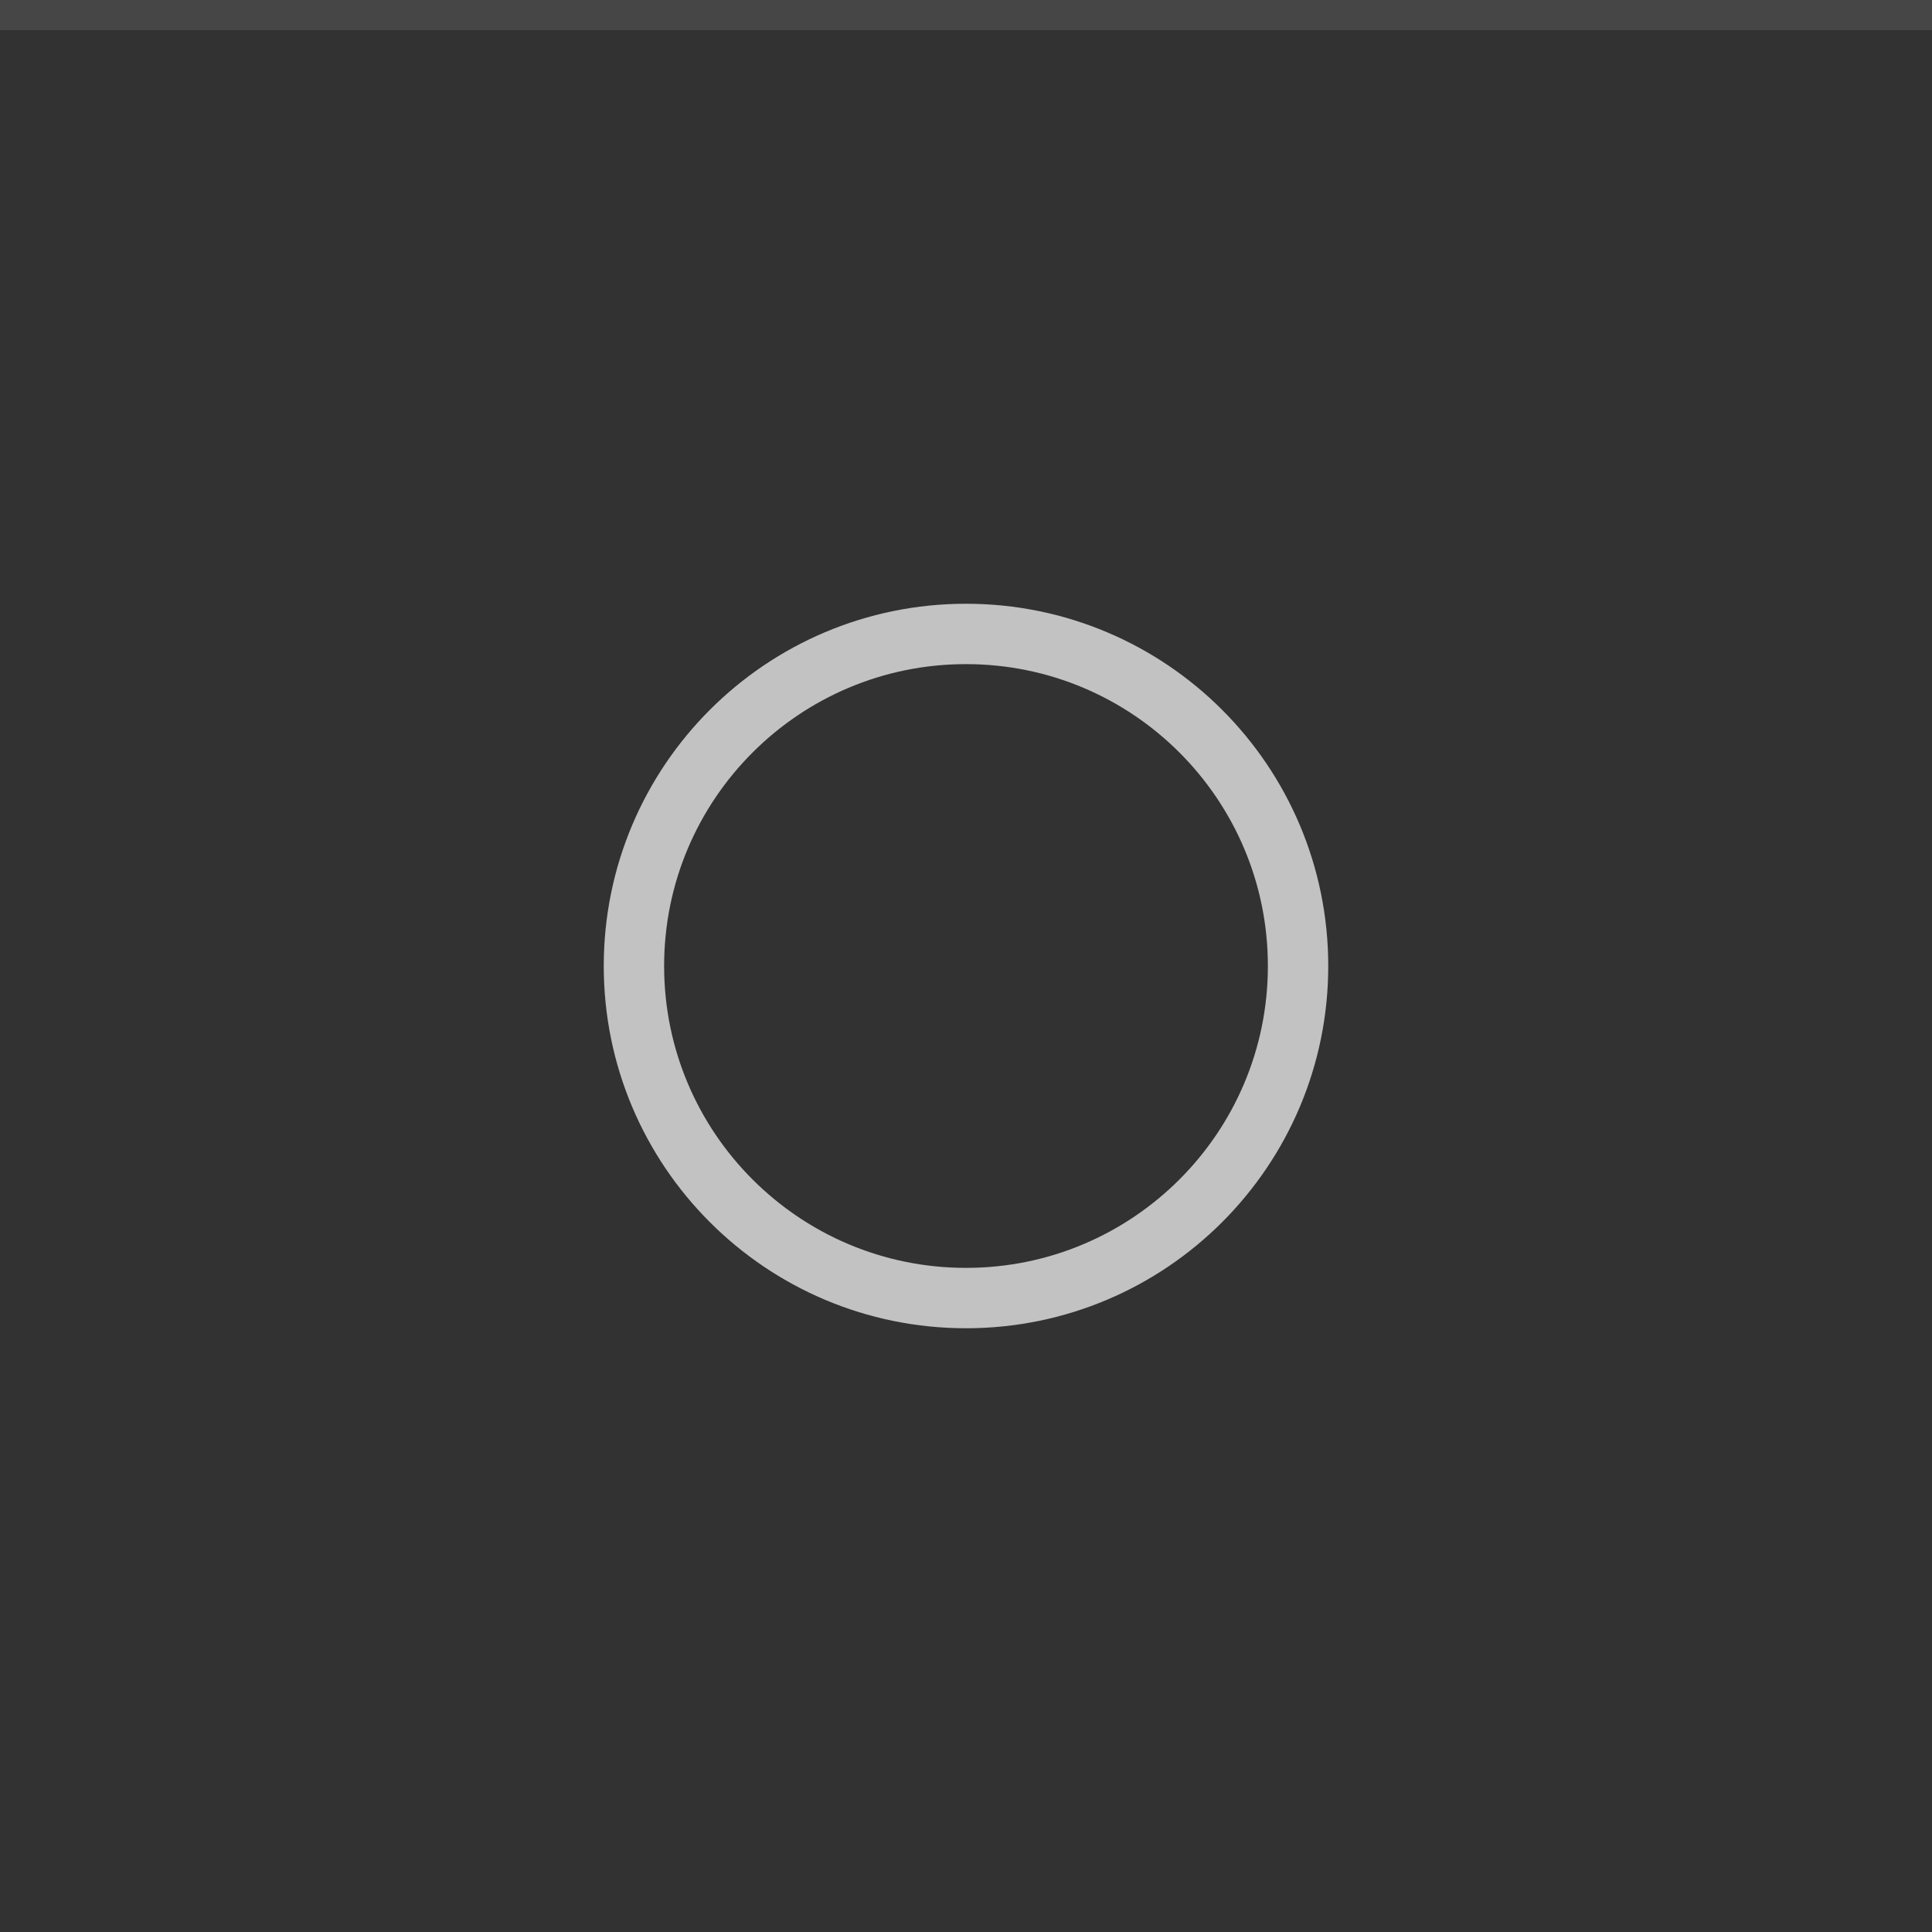
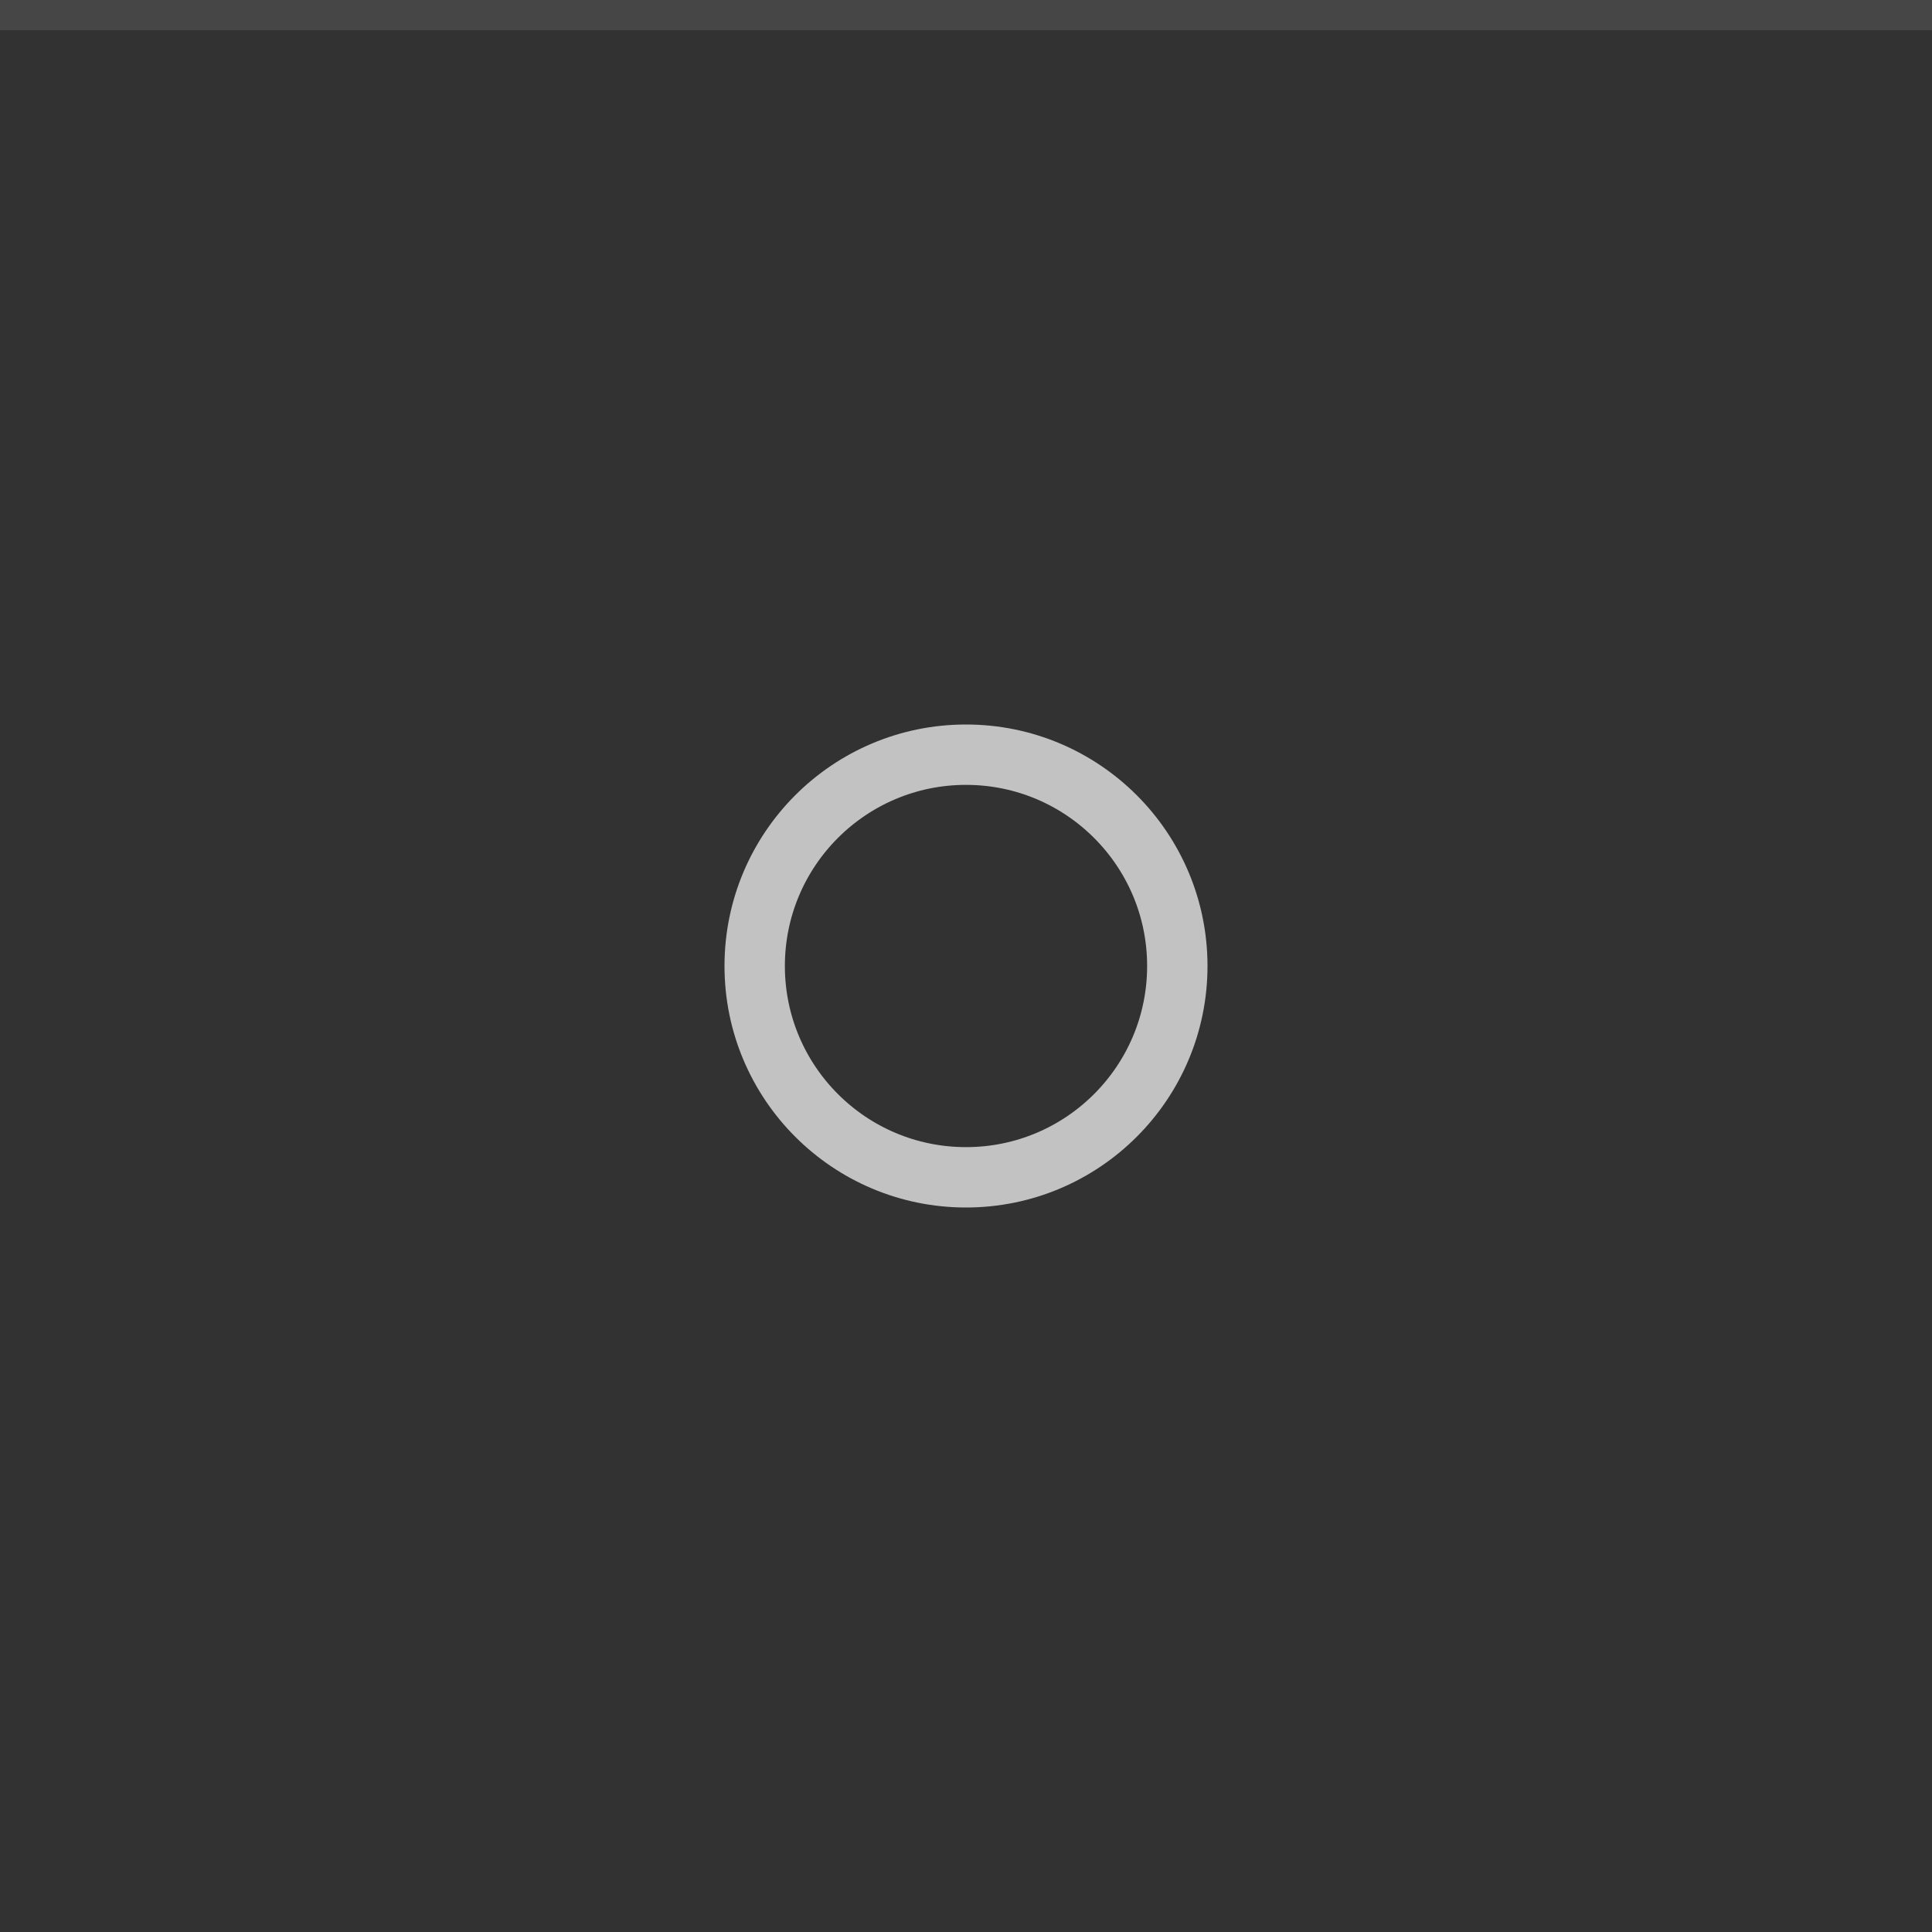
<svg xmlns="http://www.w3.org/2000/svg" width="64" height="64" viewBox="0 0 64 64">
  <rect width="64" height="64" fill="#323232" />
  <rect width="64" height="1" fill="#FFFFFF" fill-opacity="0.1" />
  <g transform="scale(2)" fill="#FFFFFF" opacity="0.7">
    <circle cx="16" cy="16" r="12" opacity="0" />
-     <circle cx="16" cy="16" r="5.5" fill="none" stroke="#FFFFFF" stroke-width="1" />
+     <circle cx="16" cy="16" r="3.5" fill="none" stroke="#FFFFFF" stroke-width="1" />
  </g>
</svg>
